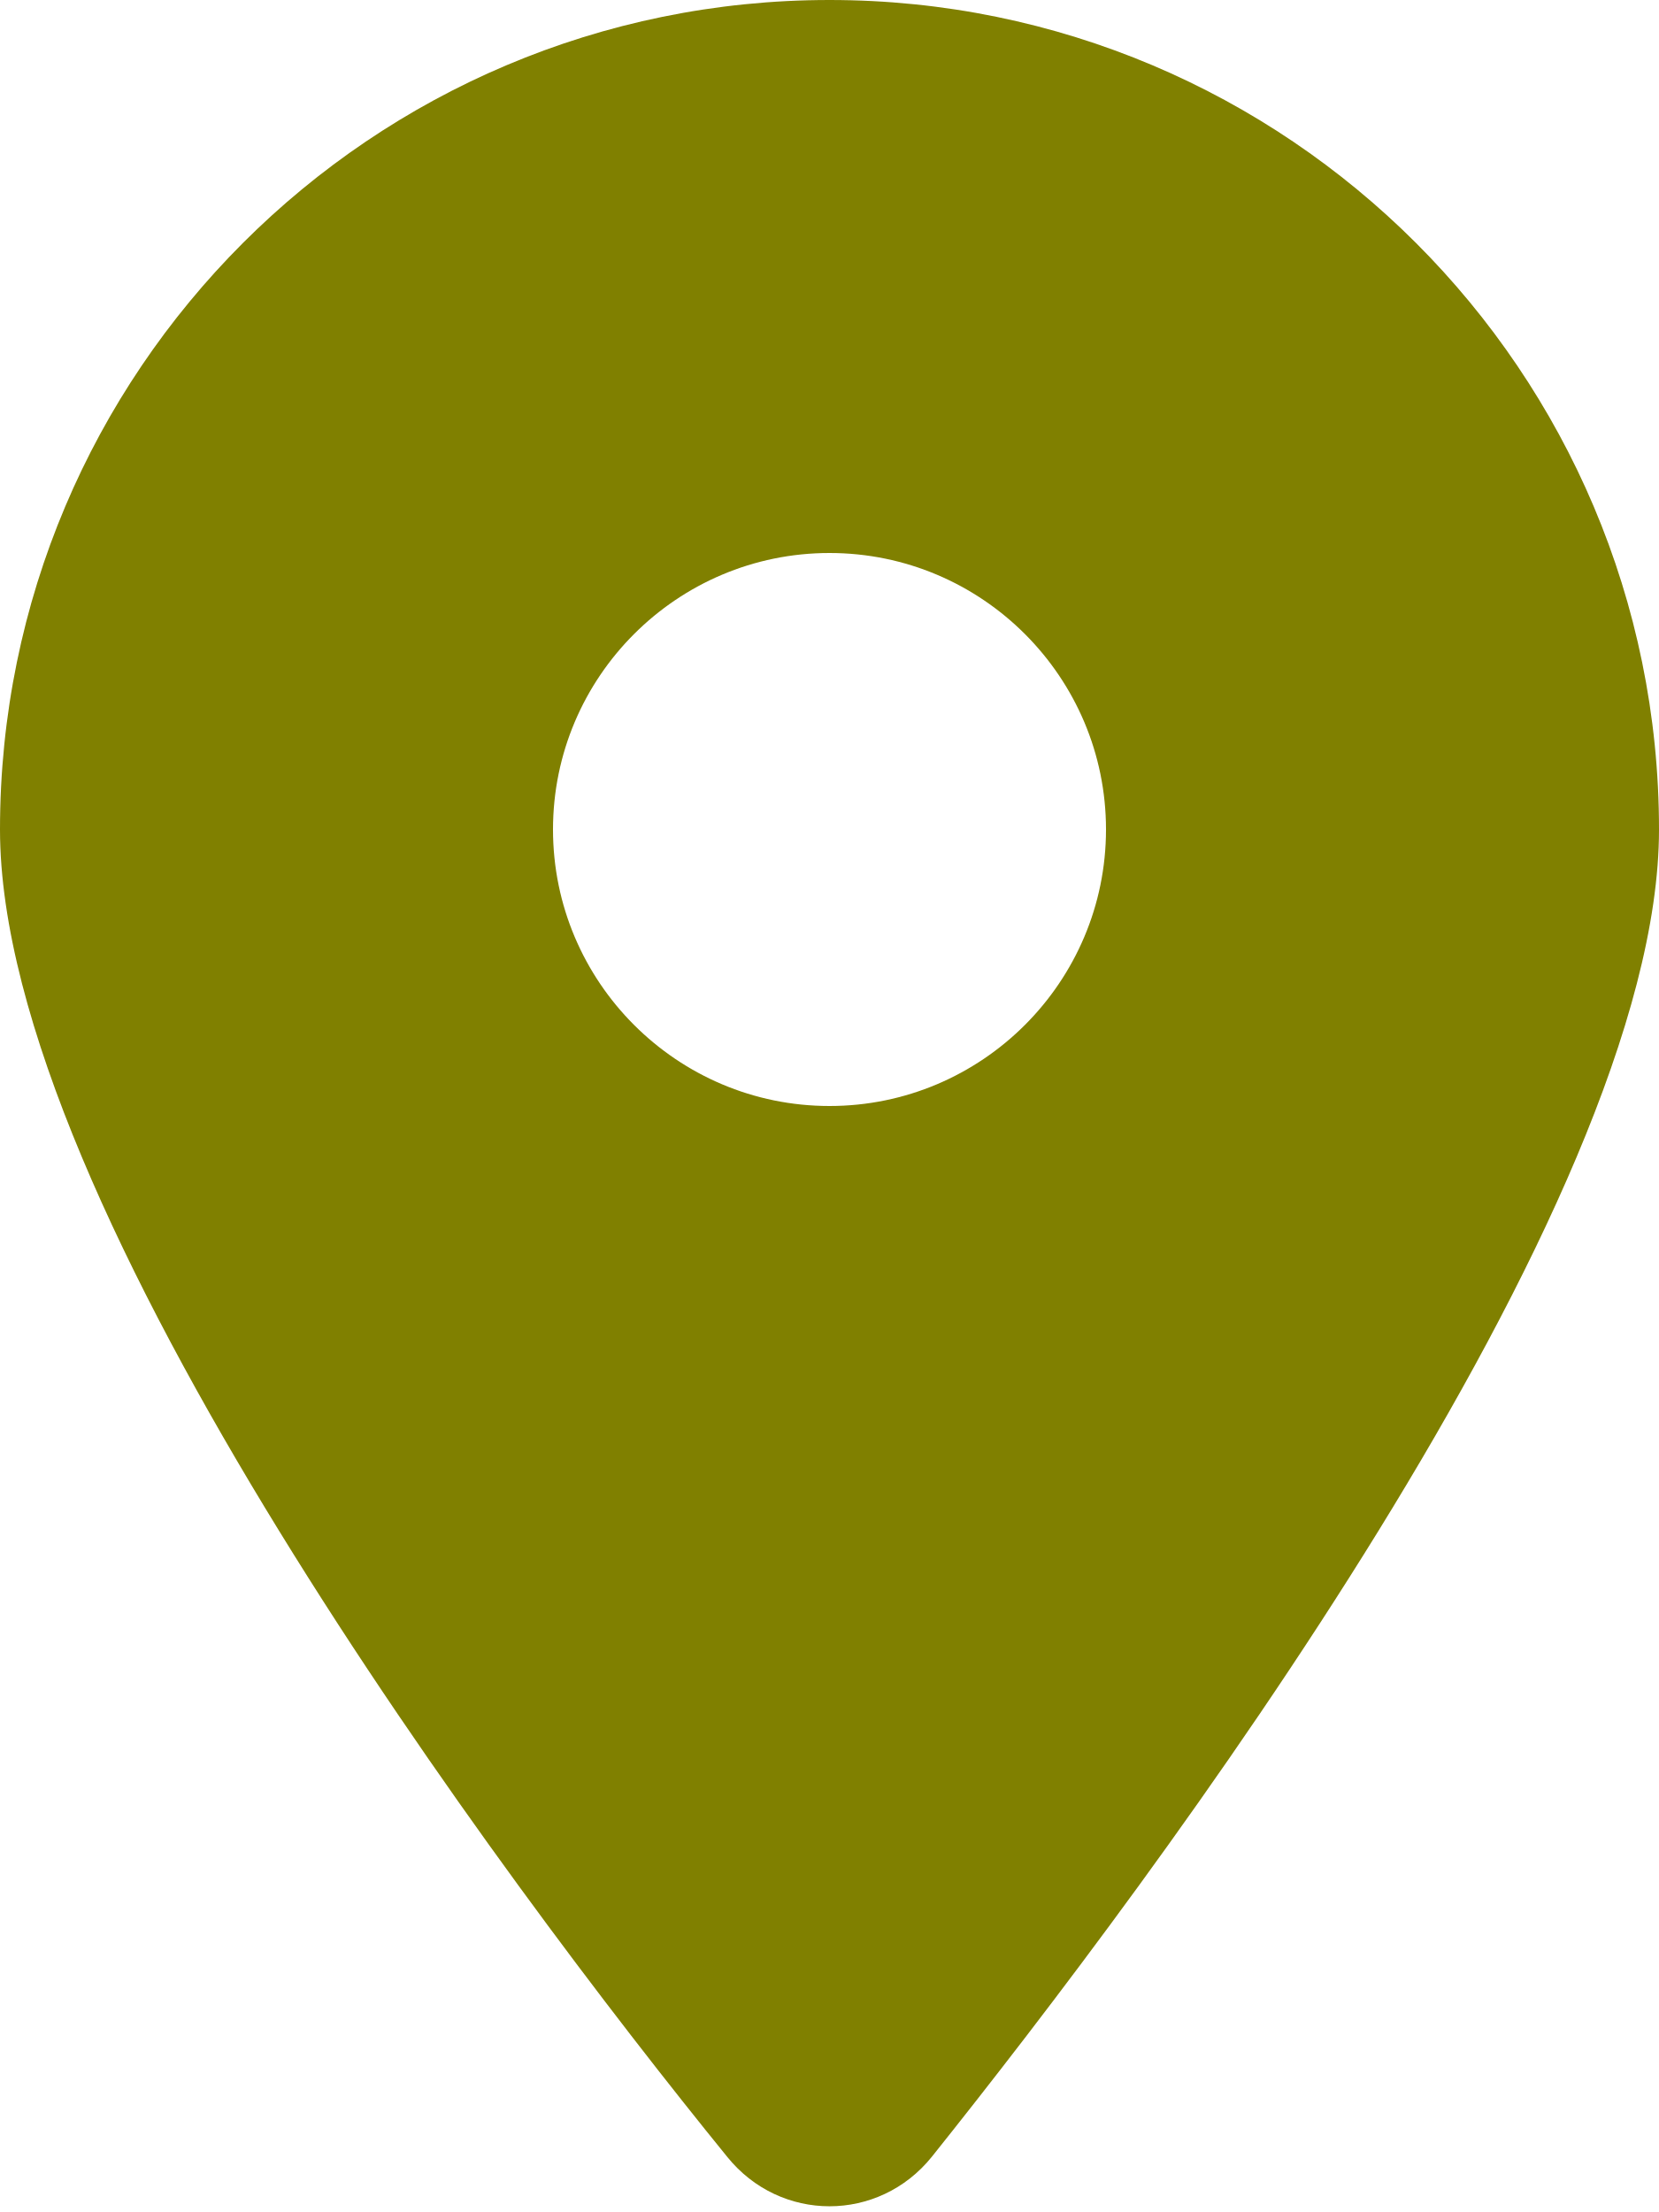
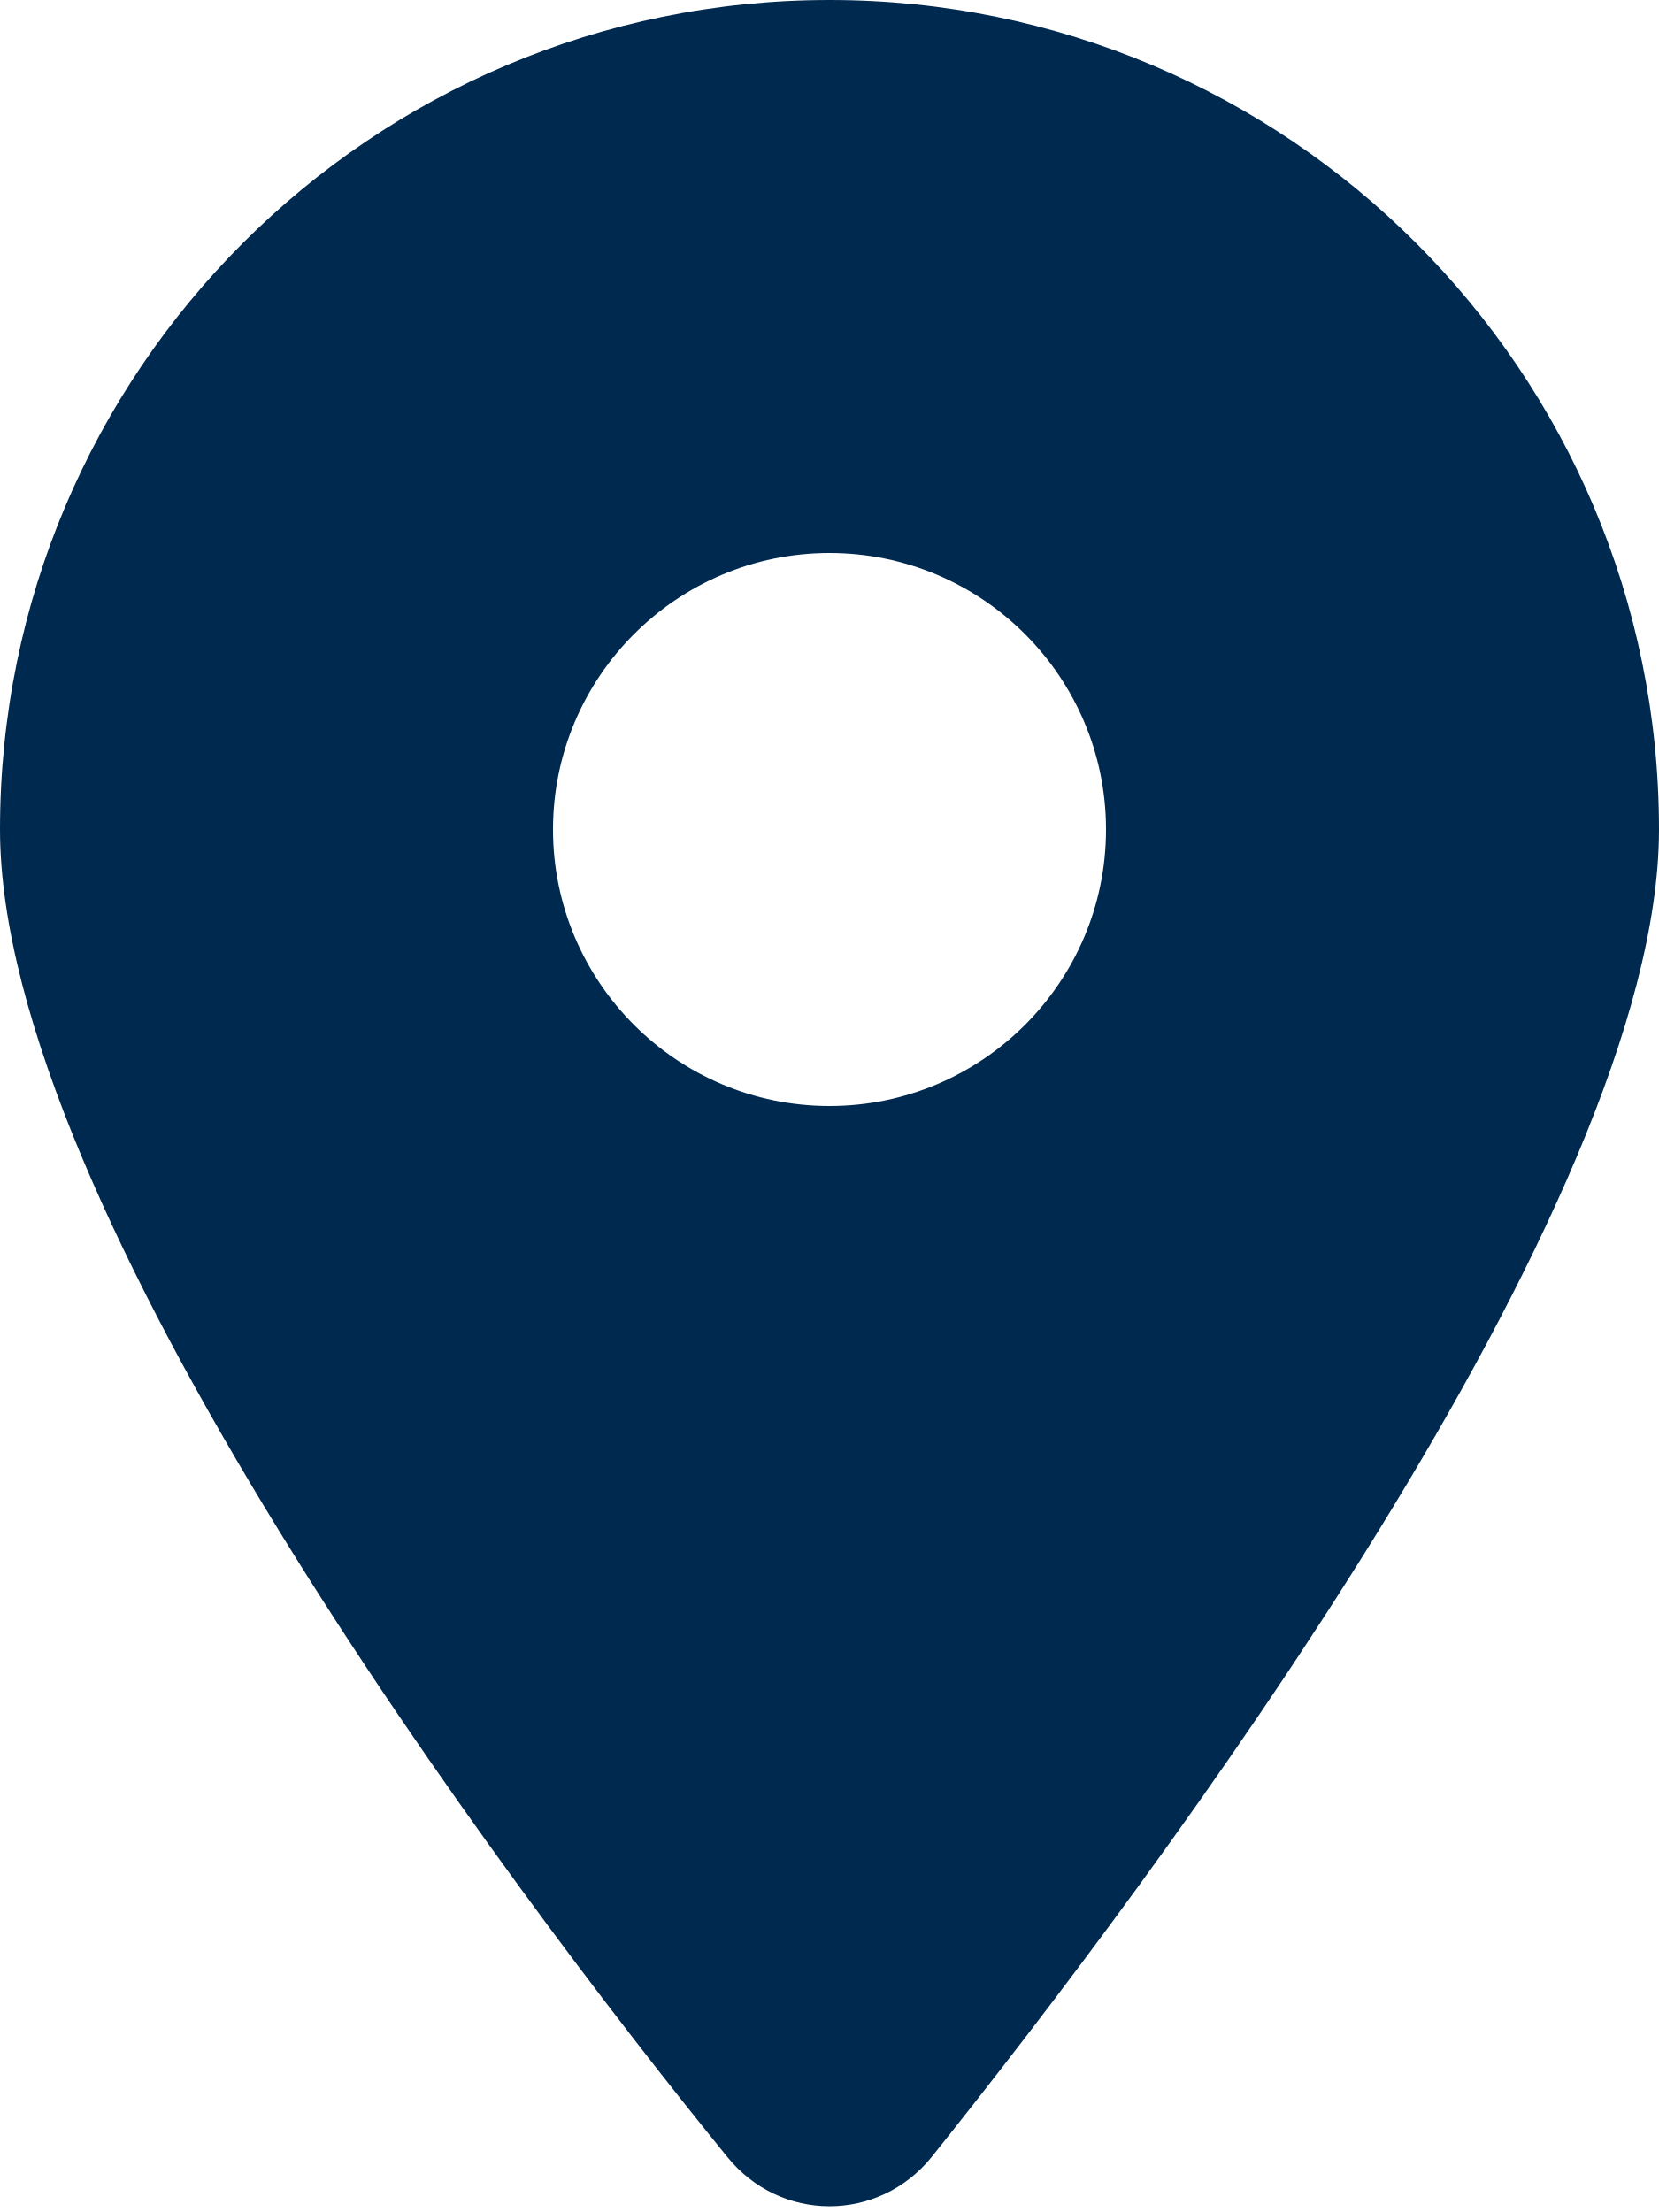
<svg xmlns="http://www.w3.org/2000/svg" viewBox="0 0 384 512">
-   <path fill="#808000" d="M168.3 499.2C116.1 435 0 279.4 0 192C0 85.96 85.96 0 192 0C298 0 384 85.96 384 192C384 279.4 267 435 215.7 499.2C203.4 514.5 180.6 514.5 168.3 499.2H168.3zM192 256C227.3 256 256 227.3 256 192C256 156.7 227.3 128 192 128C156.7 128 128 156.7 128 192C128 227.3 156.7 256 192 256z" />
+   <path fill="#002950" d="M168.3 499.2C116.1 435 0 279.4 0 192C0 85.96 85.96 0 192 0C298 0 384 85.96 384 192C384 279.4 267 435 215.7 499.2C203.4 514.5 180.6 514.5 168.3 499.2H168.3zM192 256C227.3 256 256 227.3 256 192C256 156.7 227.3 128 192 128C156.7 128 128 156.7 128 192C128 227.3 156.7 256 192 256z" />
</svg>
